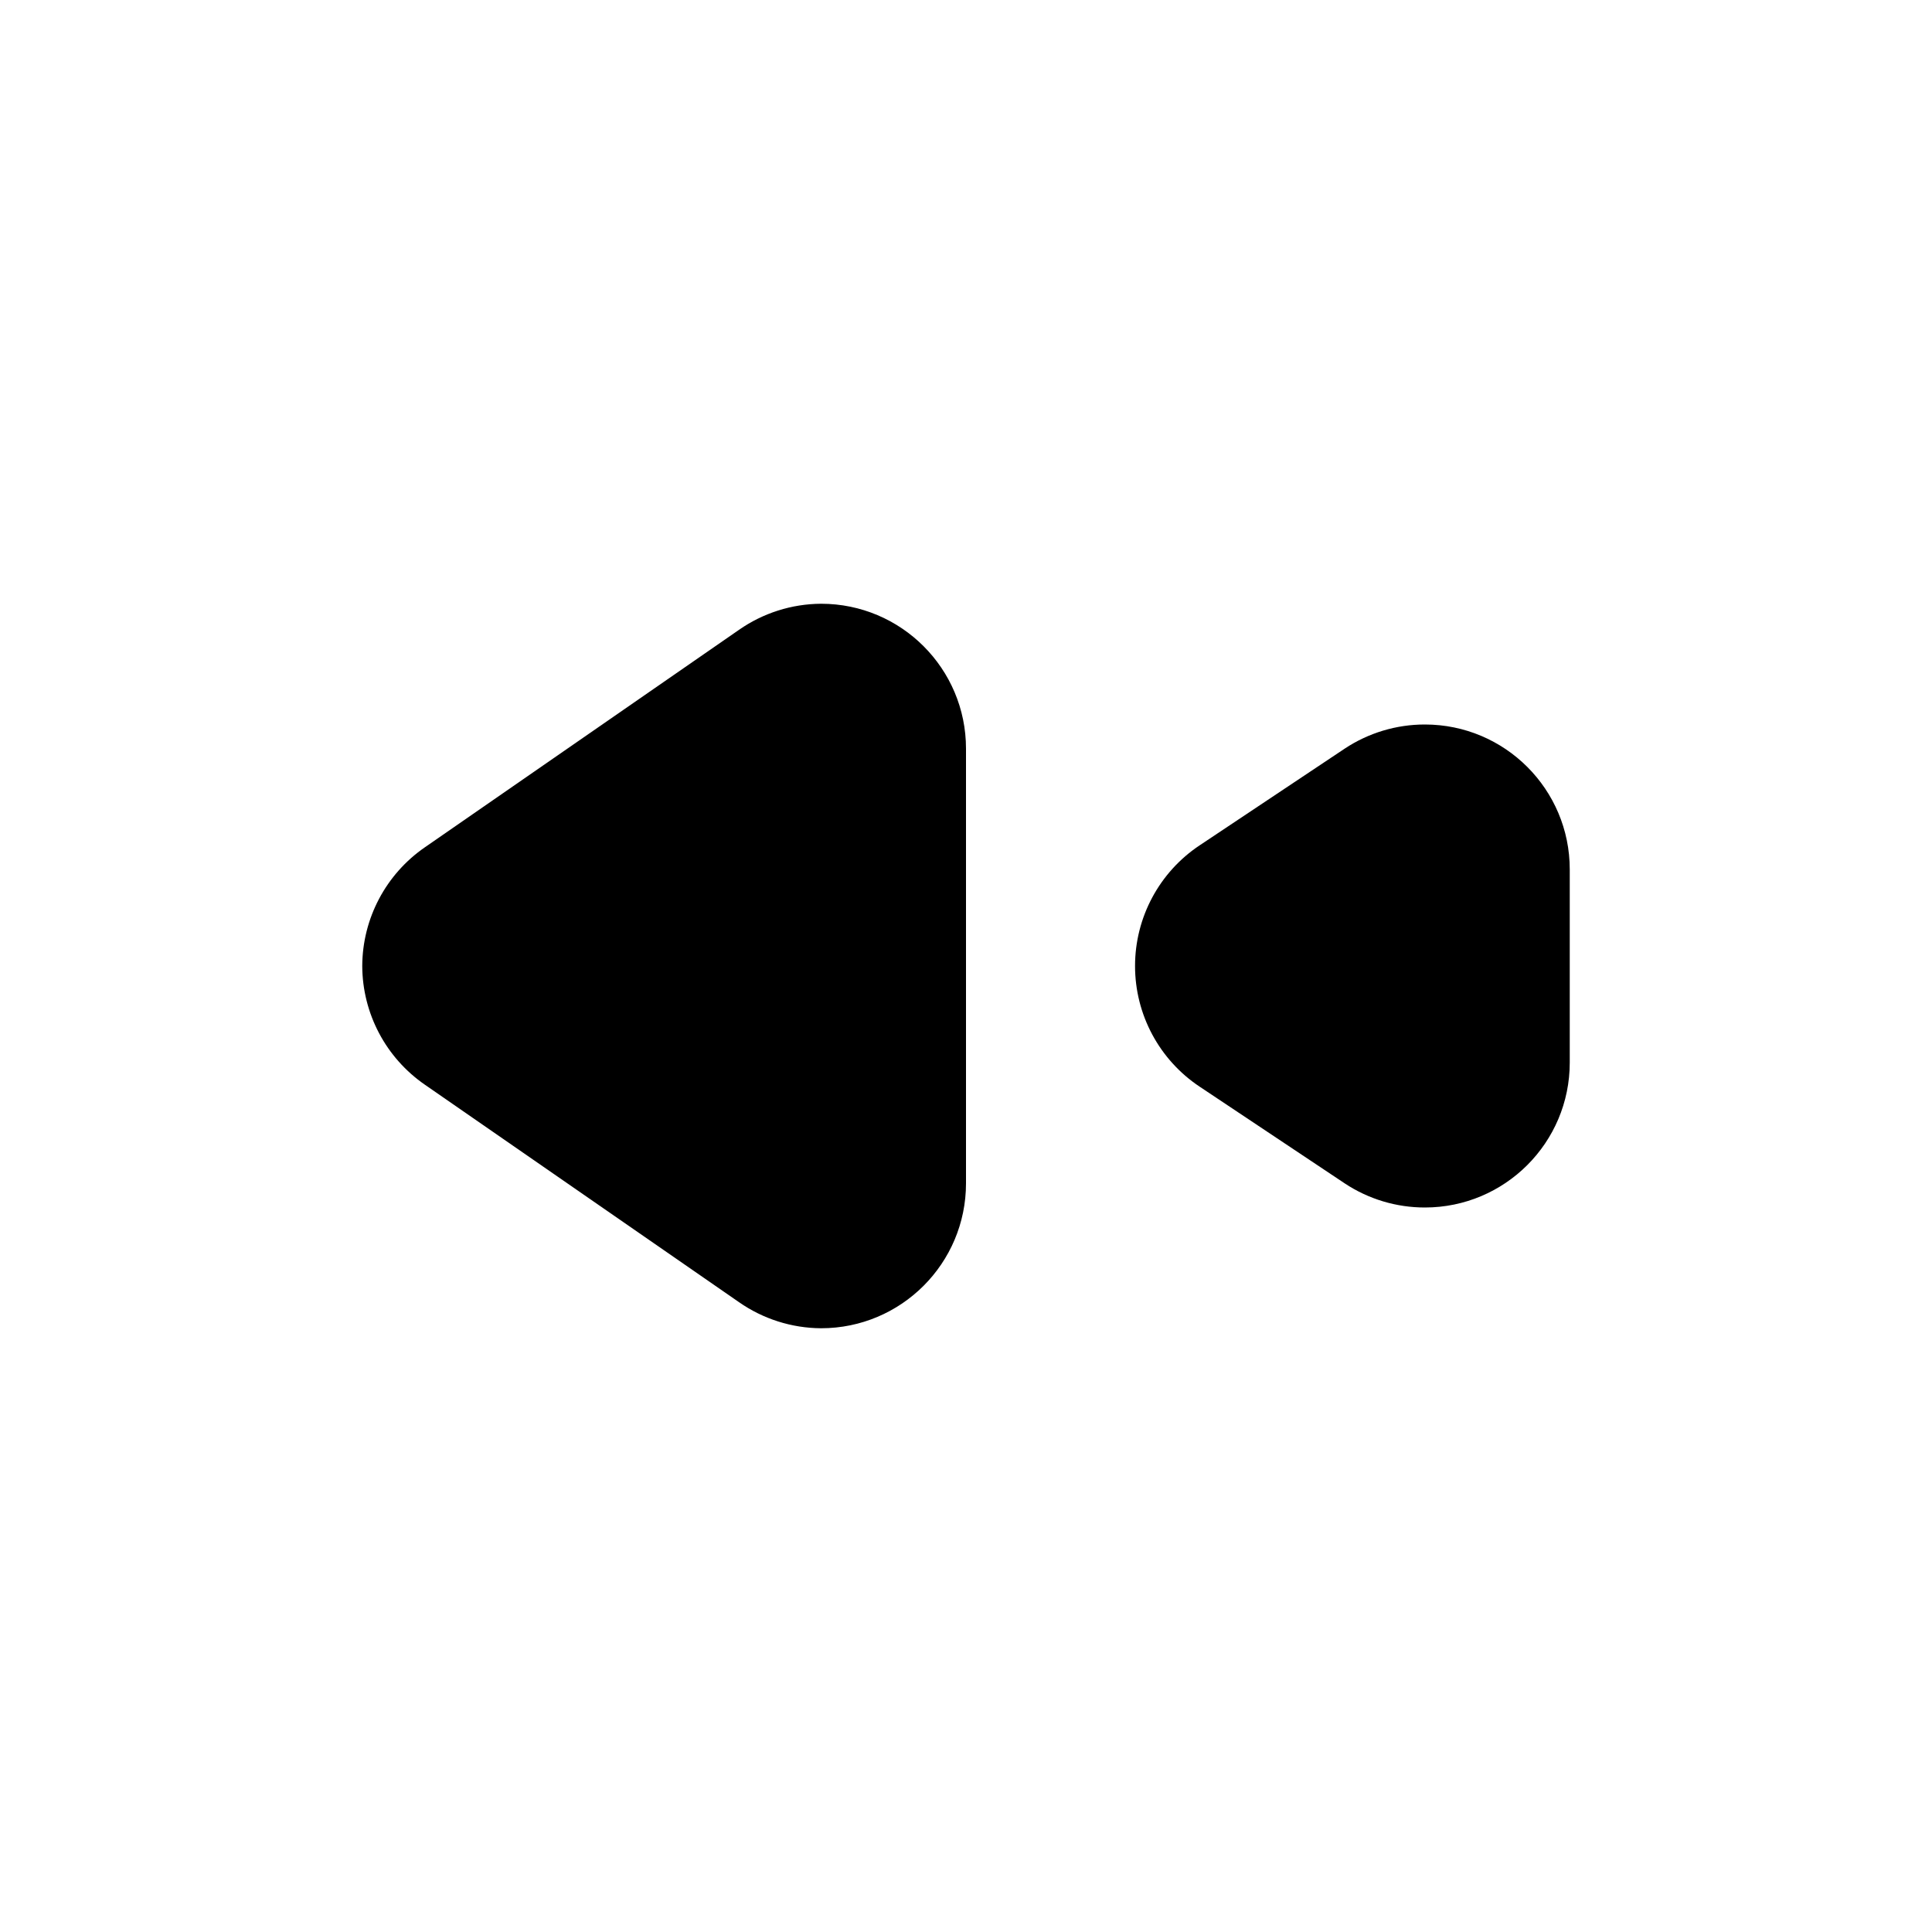
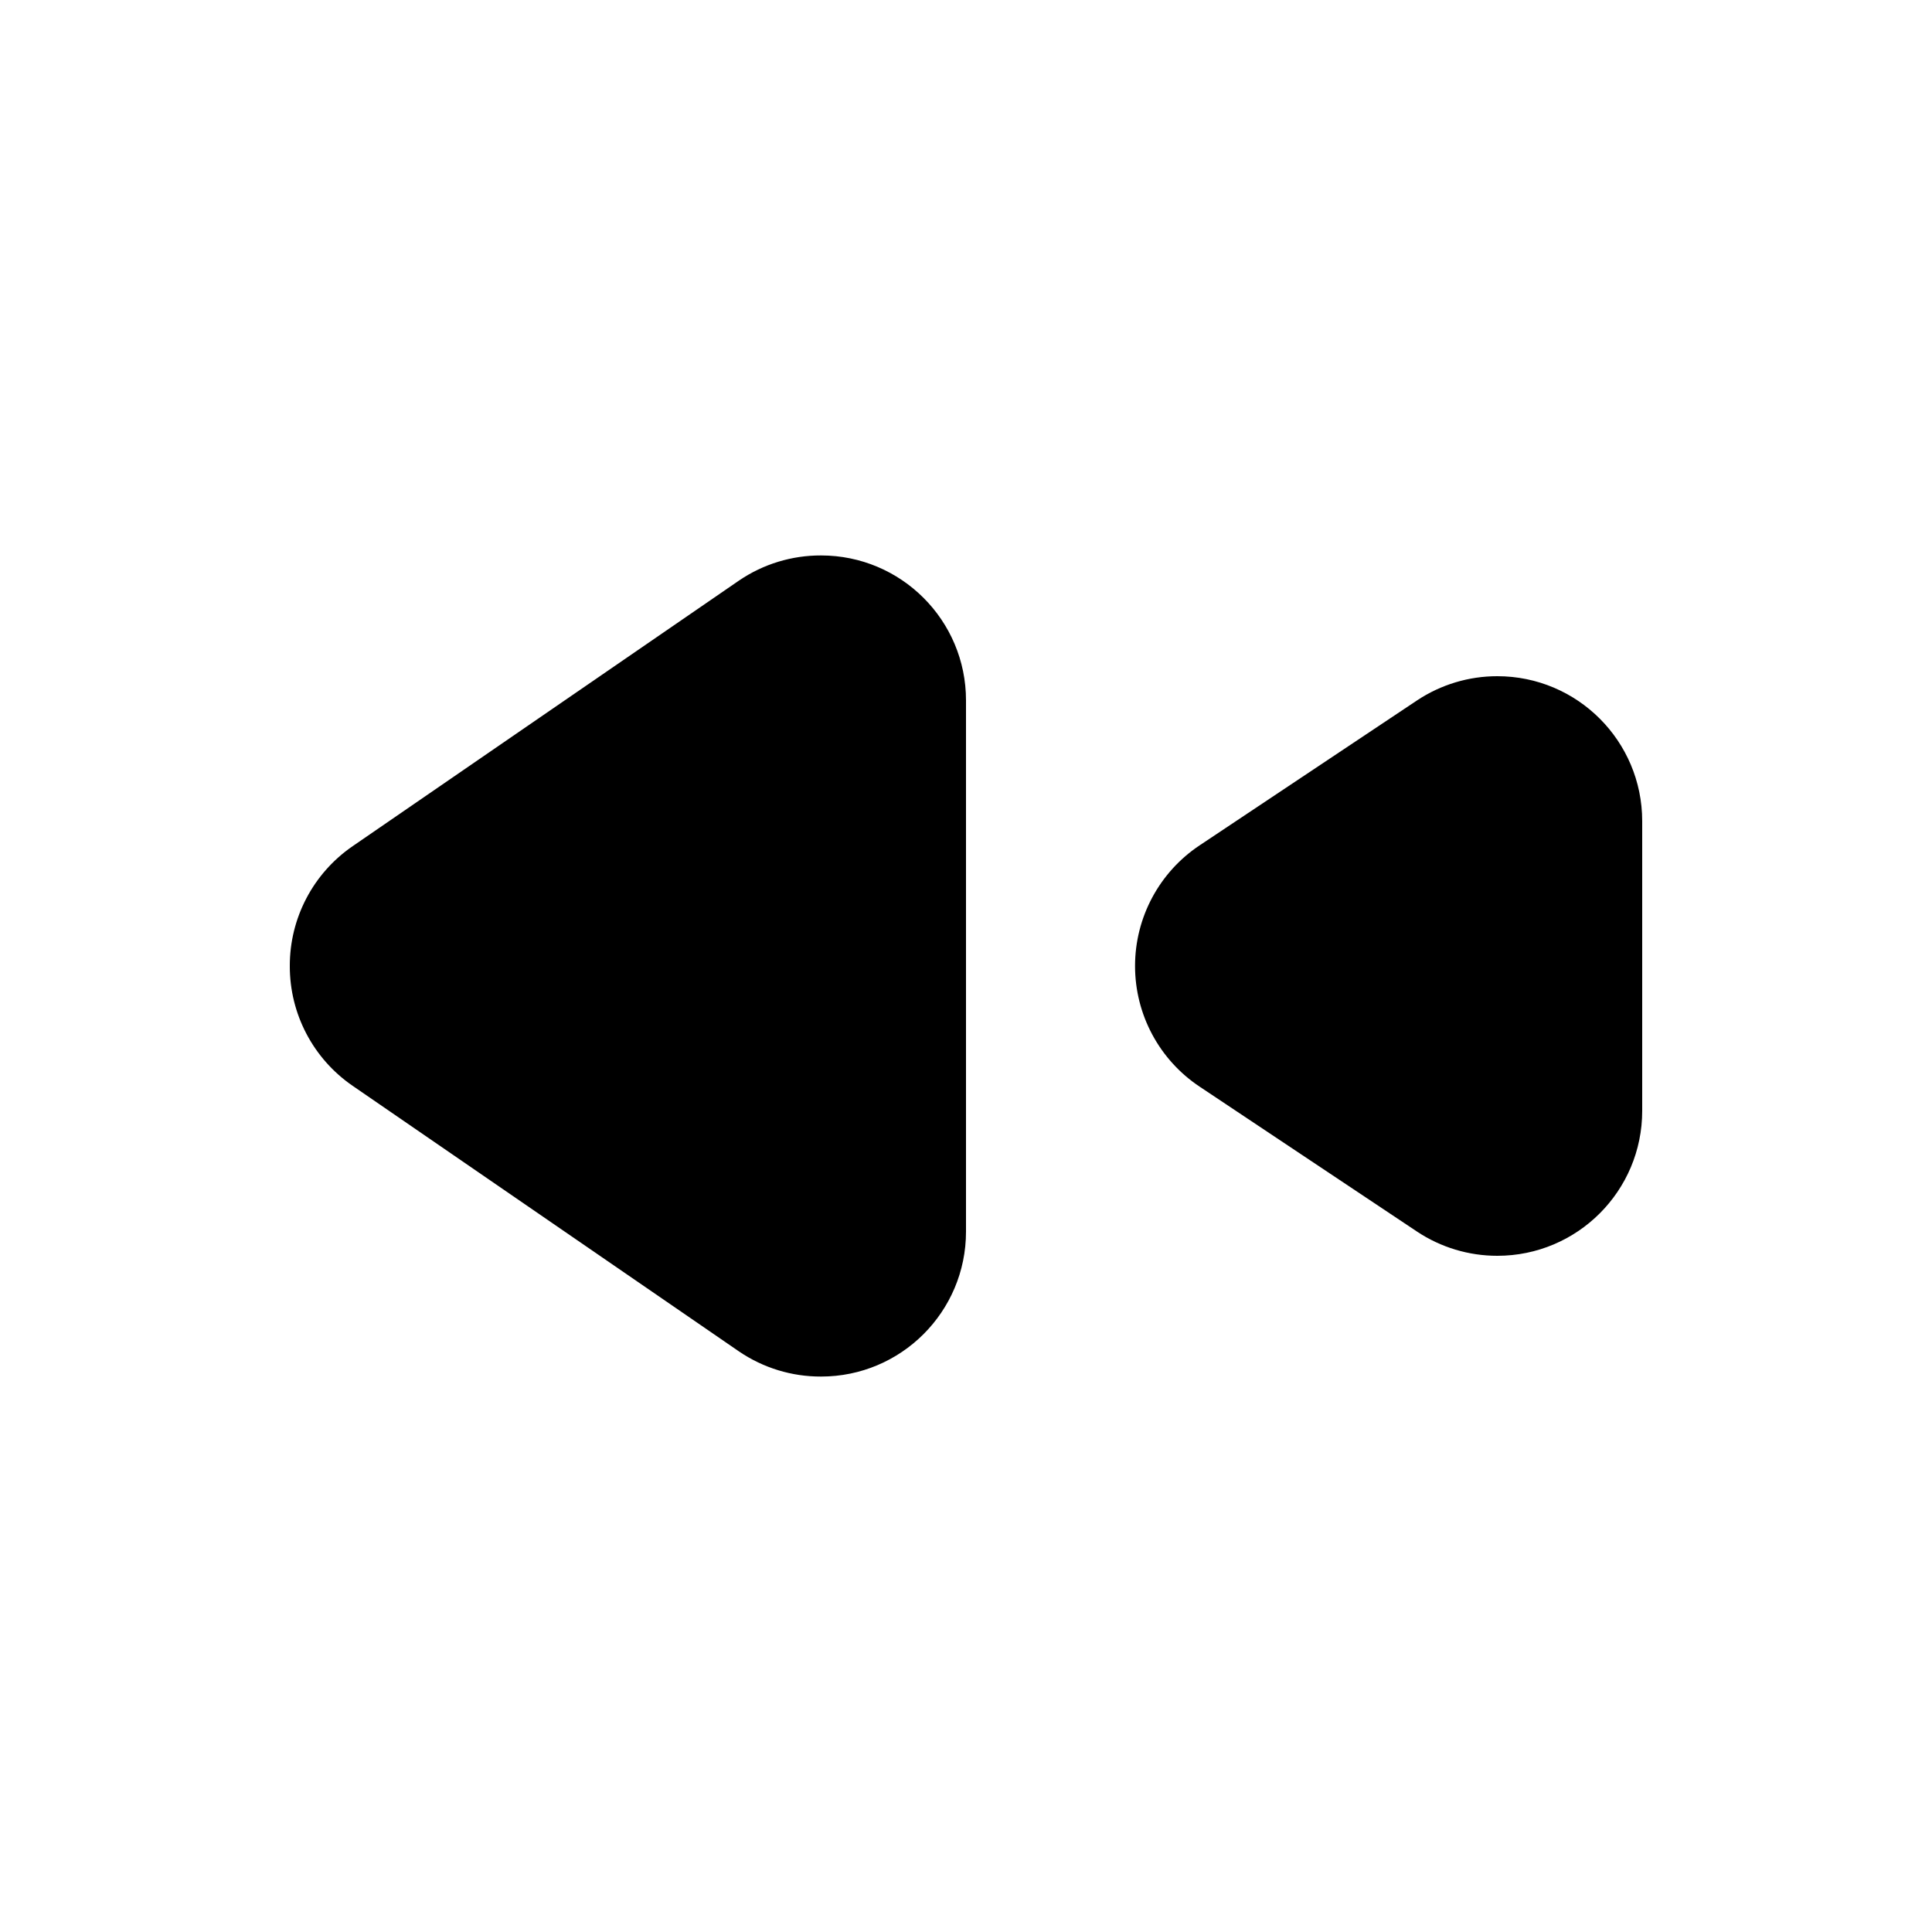
<svg xmlns="http://www.w3.org/2000/svg" viewBox="0 0 20 20" fill="none" stroke="currentColor" stroke-width="1.5" stroke-linecap="round" stroke-linejoin="round">
-   <path fill="currentColor" fill-rule="evenodd" stroke="none" d="M10 7.75A1.5 1.5 0 0 0 8.5 6.25A1.5 1.5 0 0 0 7.65 6.52L4.4 8.77A1.5 1.5 0 0 0 3.75 10A1.5 1.5 0 0 0 4.4 11.23L7.65 13.48A1.5 1.5 0 0 0 8.5 13.75A1.5 1.5 0 0 0 10 12.25Z" />
-   <path fill="currentColor" fill-rule="evenodd" stroke="none" d="M16.25 9A1.5 1.5 0 0 0 14.75 7.5A1.5 1.5 0 0 0 13.92 7.75L12.42 8.75A1.5 1.5 0 0 0 11.75 10A1.5 1.5 0 0 0 12.42 11.25L13.92 12.25A1.5 1.5 0 0 0 14.75 12.5A1.5 1.5 0 0 0 16.25 11Z" />
+   <path fill="currentColor" fill-rule="evenodd" stroke="none" d="M10 7.25A1.5 1.5 0 0 0 8.5 5.75A1.5 1.5 0 0 0 7.65 6.01L3.65 8.76A1.5 1.5 0 0 0 3 10A1.5 1.5 0 0 0 3.65 11.24L7.65 13.99A1.5 1.5 0 0 0 8.5 14.25A1.5 1.5 0 0 0 10 12.75Z" />
+   <path fill="currentColor" fill-rule="evenodd" stroke="none" d="M17 8.5A1.5 1.5 0 0 0 15.5 7A1.5 1.5 0 0 0 14.67 7.25L12.42 8.75A1.5 1.5 0 0 0 11.75 10A1.5 1.5 0 0 0 12.42 11.25L14.67 12.75A1.5 1.5 0 0 0 15.5 13A1.5 1.5 0 0 0 17 11.5Z" />
</svg>
